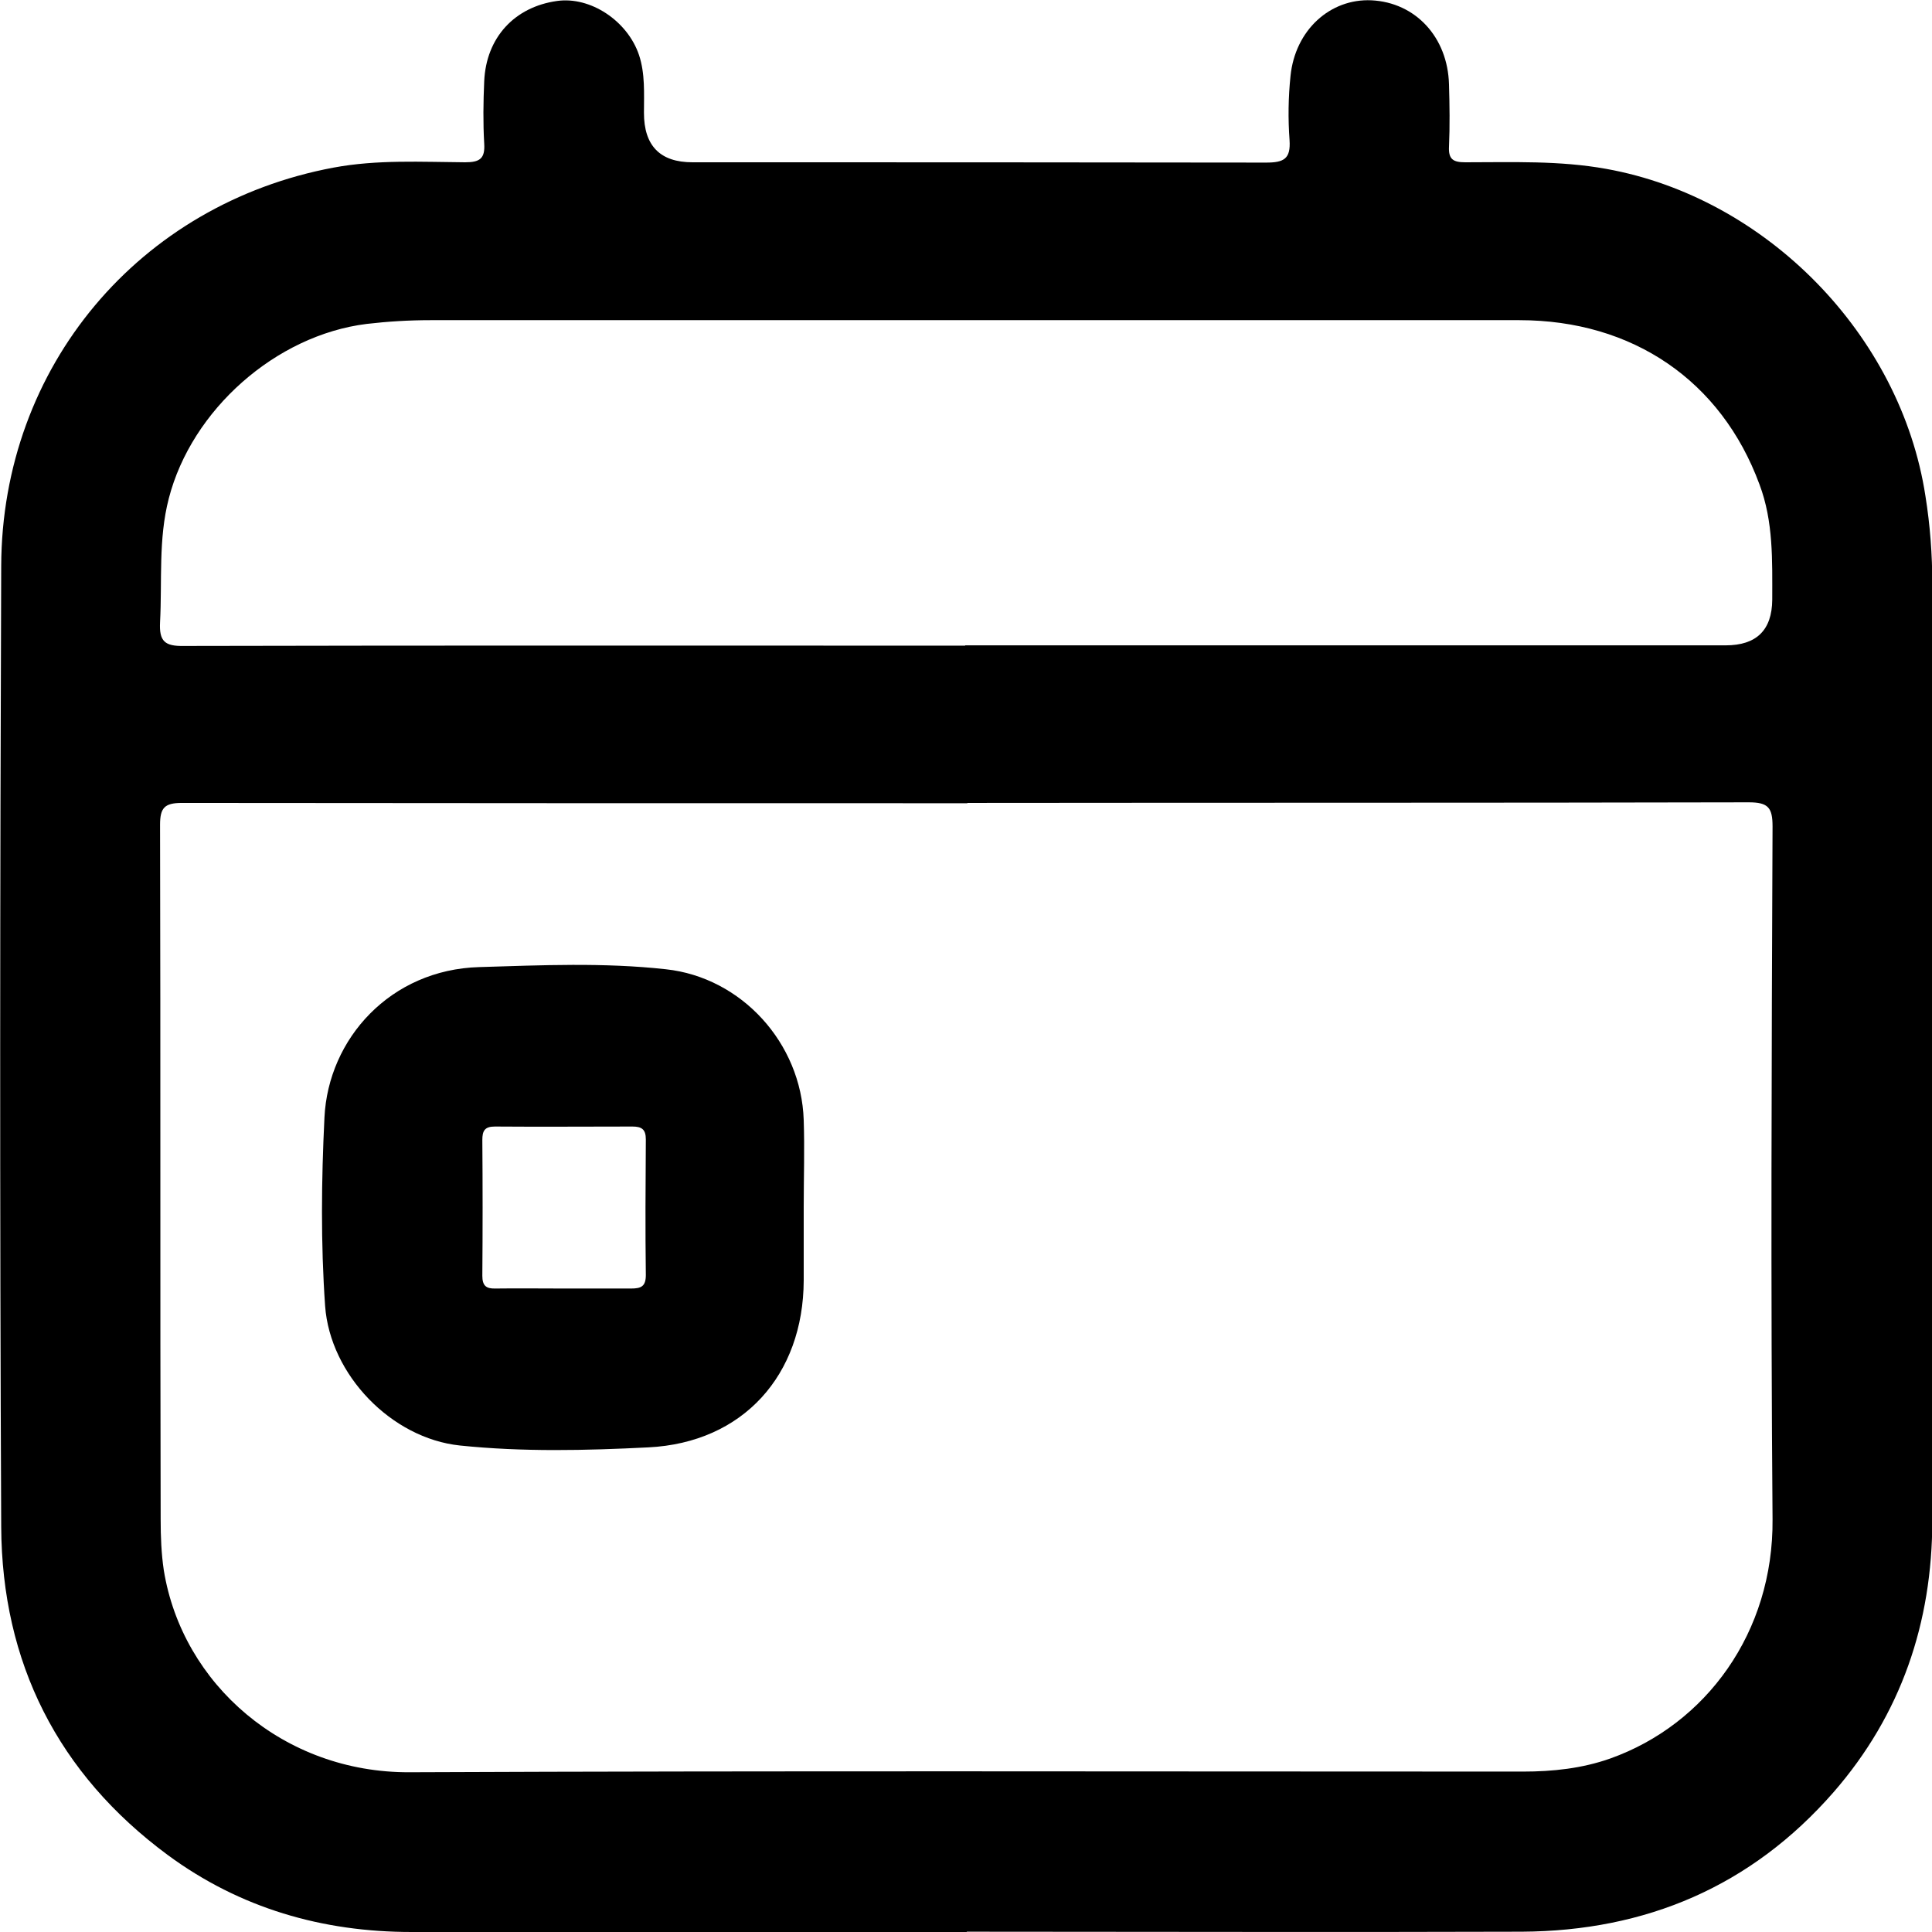
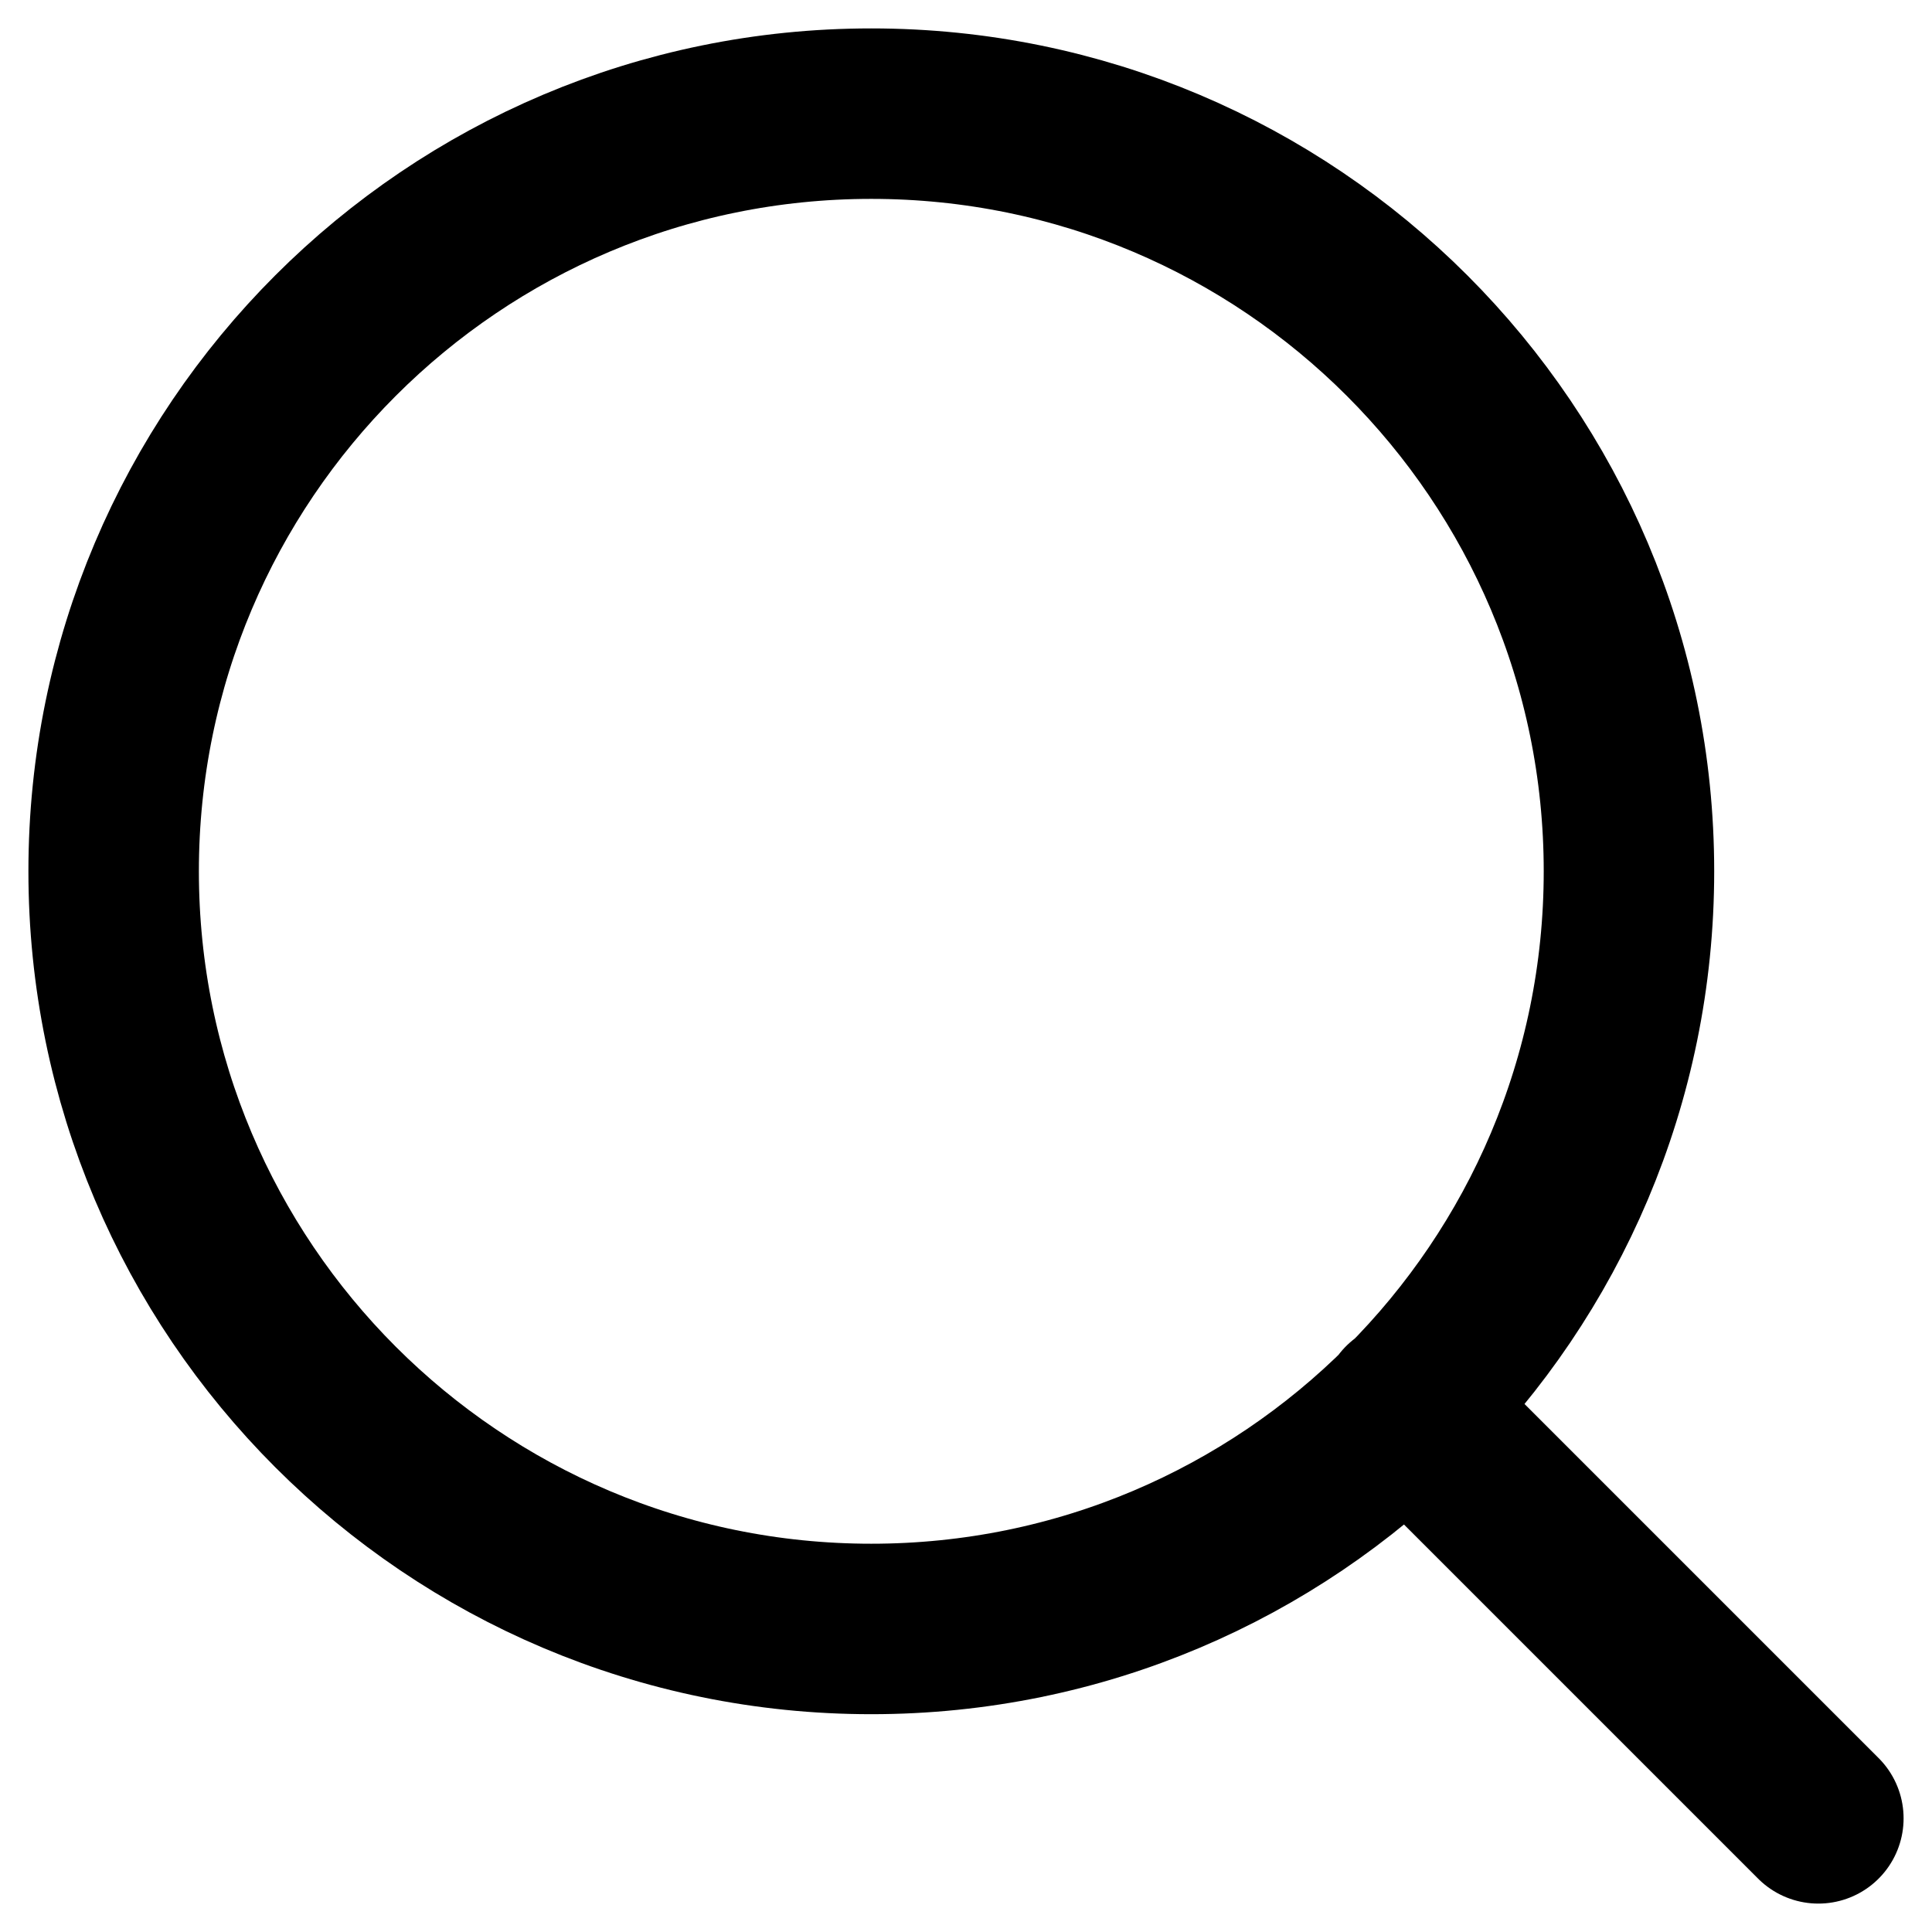
- <svg xmlns="http://www.w3.org/2000/svg" width="32" height="32" viewBox="0 0 32 32" fill="none">
-   <path d="M16.01 32C12.945 32 9.885 32 6.819 32C5.338 32 3.976 31.606 2.78 30.726C0.958 29.38 0.031 27.536 0.02 25.288C-0.005 19.985 -0 14.677 0.02 9.374C0.031 6.07 2.309 3.377 5.525 2.776C6.25 2.641 6.98 2.683 7.705 2.688C7.948 2.688 8.036 2.626 8.02 2.377C8 2.035 8.005 1.688 8.02 1.346C8.052 0.621 8.523 0.114 9.227 0.016C9.776 -0.062 10.392 0.342 10.584 0.911C10.687 1.222 10.666 1.548 10.666 1.87C10.666 2.415 10.934 2.688 11.469 2.688C14.638 2.688 17.802 2.688 20.971 2.693C21.266 2.693 21.38 2.631 21.359 2.32C21.333 1.968 21.338 1.611 21.375 1.258C21.452 0.497 22.032 -0.026 22.716 0.005C23.446 0.041 23.979 0.616 24 1.398C24.01 1.74 24.015 2.087 24 2.429C23.989 2.641 24.072 2.688 24.269 2.688C25.051 2.688 25.828 2.657 26.604 2.797C29.255 3.273 31.482 5.547 31.891 8.214C31.969 8.7 32.005 9.187 32.005 9.674C32.005 14.842 32.005 20.011 32.005 25.18C32.005 26.878 31.487 28.401 30.369 29.685C29.007 31.244 27.262 31.984 25.206 31.995C22.141 32.005 19.081 31.995 16.015 31.995L16.01 32ZM16.02 13.304C11.687 13.304 7.353 13.304 3.013 13.299C2.723 13.299 2.651 13.382 2.651 13.662C2.661 17.499 2.651 21.332 2.661 25.169C2.661 25.449 2.672 25.734 2.713 26.008C3.019 27.898 4.701 29.364 6.783 29.354C12.929 29.328 19.081 29.343 25.227 29.343C25.719 29.343 26.206 29.291 26.672 29.126C28.256 28.561 29.375 27.039 29.359 25.164C29.328 21.337 29.343 17.515 29.359 13.688C29.359 13.377 29.287 13.289 28.965 13.289C24.652 13.299 20.339 13.294 16.026 13.299L16.02 13.304ZM15.989 10.689H28.582C29.093 10.689 29.35 10.437 29.354 9.933C29.354 9.286 29.375 8.638 29.142 8.022C28.51 6.308 27.044 5.303 25.165 5.303C19.153 5.303 13.142 5.303 7.13 5.303C6.773 5.303 6.426 5.324 6.074 5.365C4.567 5.552 3.174 6.789 2.796 8.255C2.62 8.933 2.687 9.622 2.651 10.306C2.635 10.622 2.729 10.705 3.044 10.699C7.358 10.689 11.671 10.694 15.984 10.694L15.989 10.689Z" fill="black" />
-   <path d="M13.312 19.99C13.312 20.394 13.312 20.803 13.312 21.207C13.307 22.776 12.308 23.895 10.739 23.973C9.703 24.025 8.657 24.05 7.617 23.942C6.483 23.823 5.468 22.771 5.385 21.632C5.312 20.591 5.323 19.55 5.374 18.509C5.437 17.204 6.467 16.06 7.938 16.018C8.968 15.987 9.998 15.94 11.029 16.054C12.282 16.189 13.271 17.277 13.312 18.551C13.328 19.027 13.312 19.509 13.312 19.99ZM9.33 21.342C9.703 21.342 10.081 21.342 10.454 21.342C10.62 21.342 10.697 21.306 10.697 21.119C10.687 20.368 10.692 19.623 10.697 18.872C10.697 18.706 10.63 18.659 10.475 18.659C9.714 18.659 8.958 18.665 8.196 18.659C8.026 18.659 7.989 18.732 7.989 18.882C7.995 19.633 7.995 20.379 7.989 21.13C7.989 21.295 8.051 21.347 8.207 21.342C8.58 21.337 8.958 21.342 9.33 21.342Z" fill="black" />
+ <svg xmlns="http://www.w3.org/2000/svg" width="34" height="34" viewBox="0 0 34 34" fill="none">
+   <path d="M32 32L24.75 24.75M28.667 15.333C28.667 22.697 22.697 28.667 15.333 28.667C7.97 28.667 2 22.697 2 15.333C2 7.97 7.97 2 15.333 2C22.697 2 28.667 7.97 28.667 15.333Z" stroke="black" stroke-width="3" stroke-linecap="round" stroke-linejoin="round" />
</svg>
